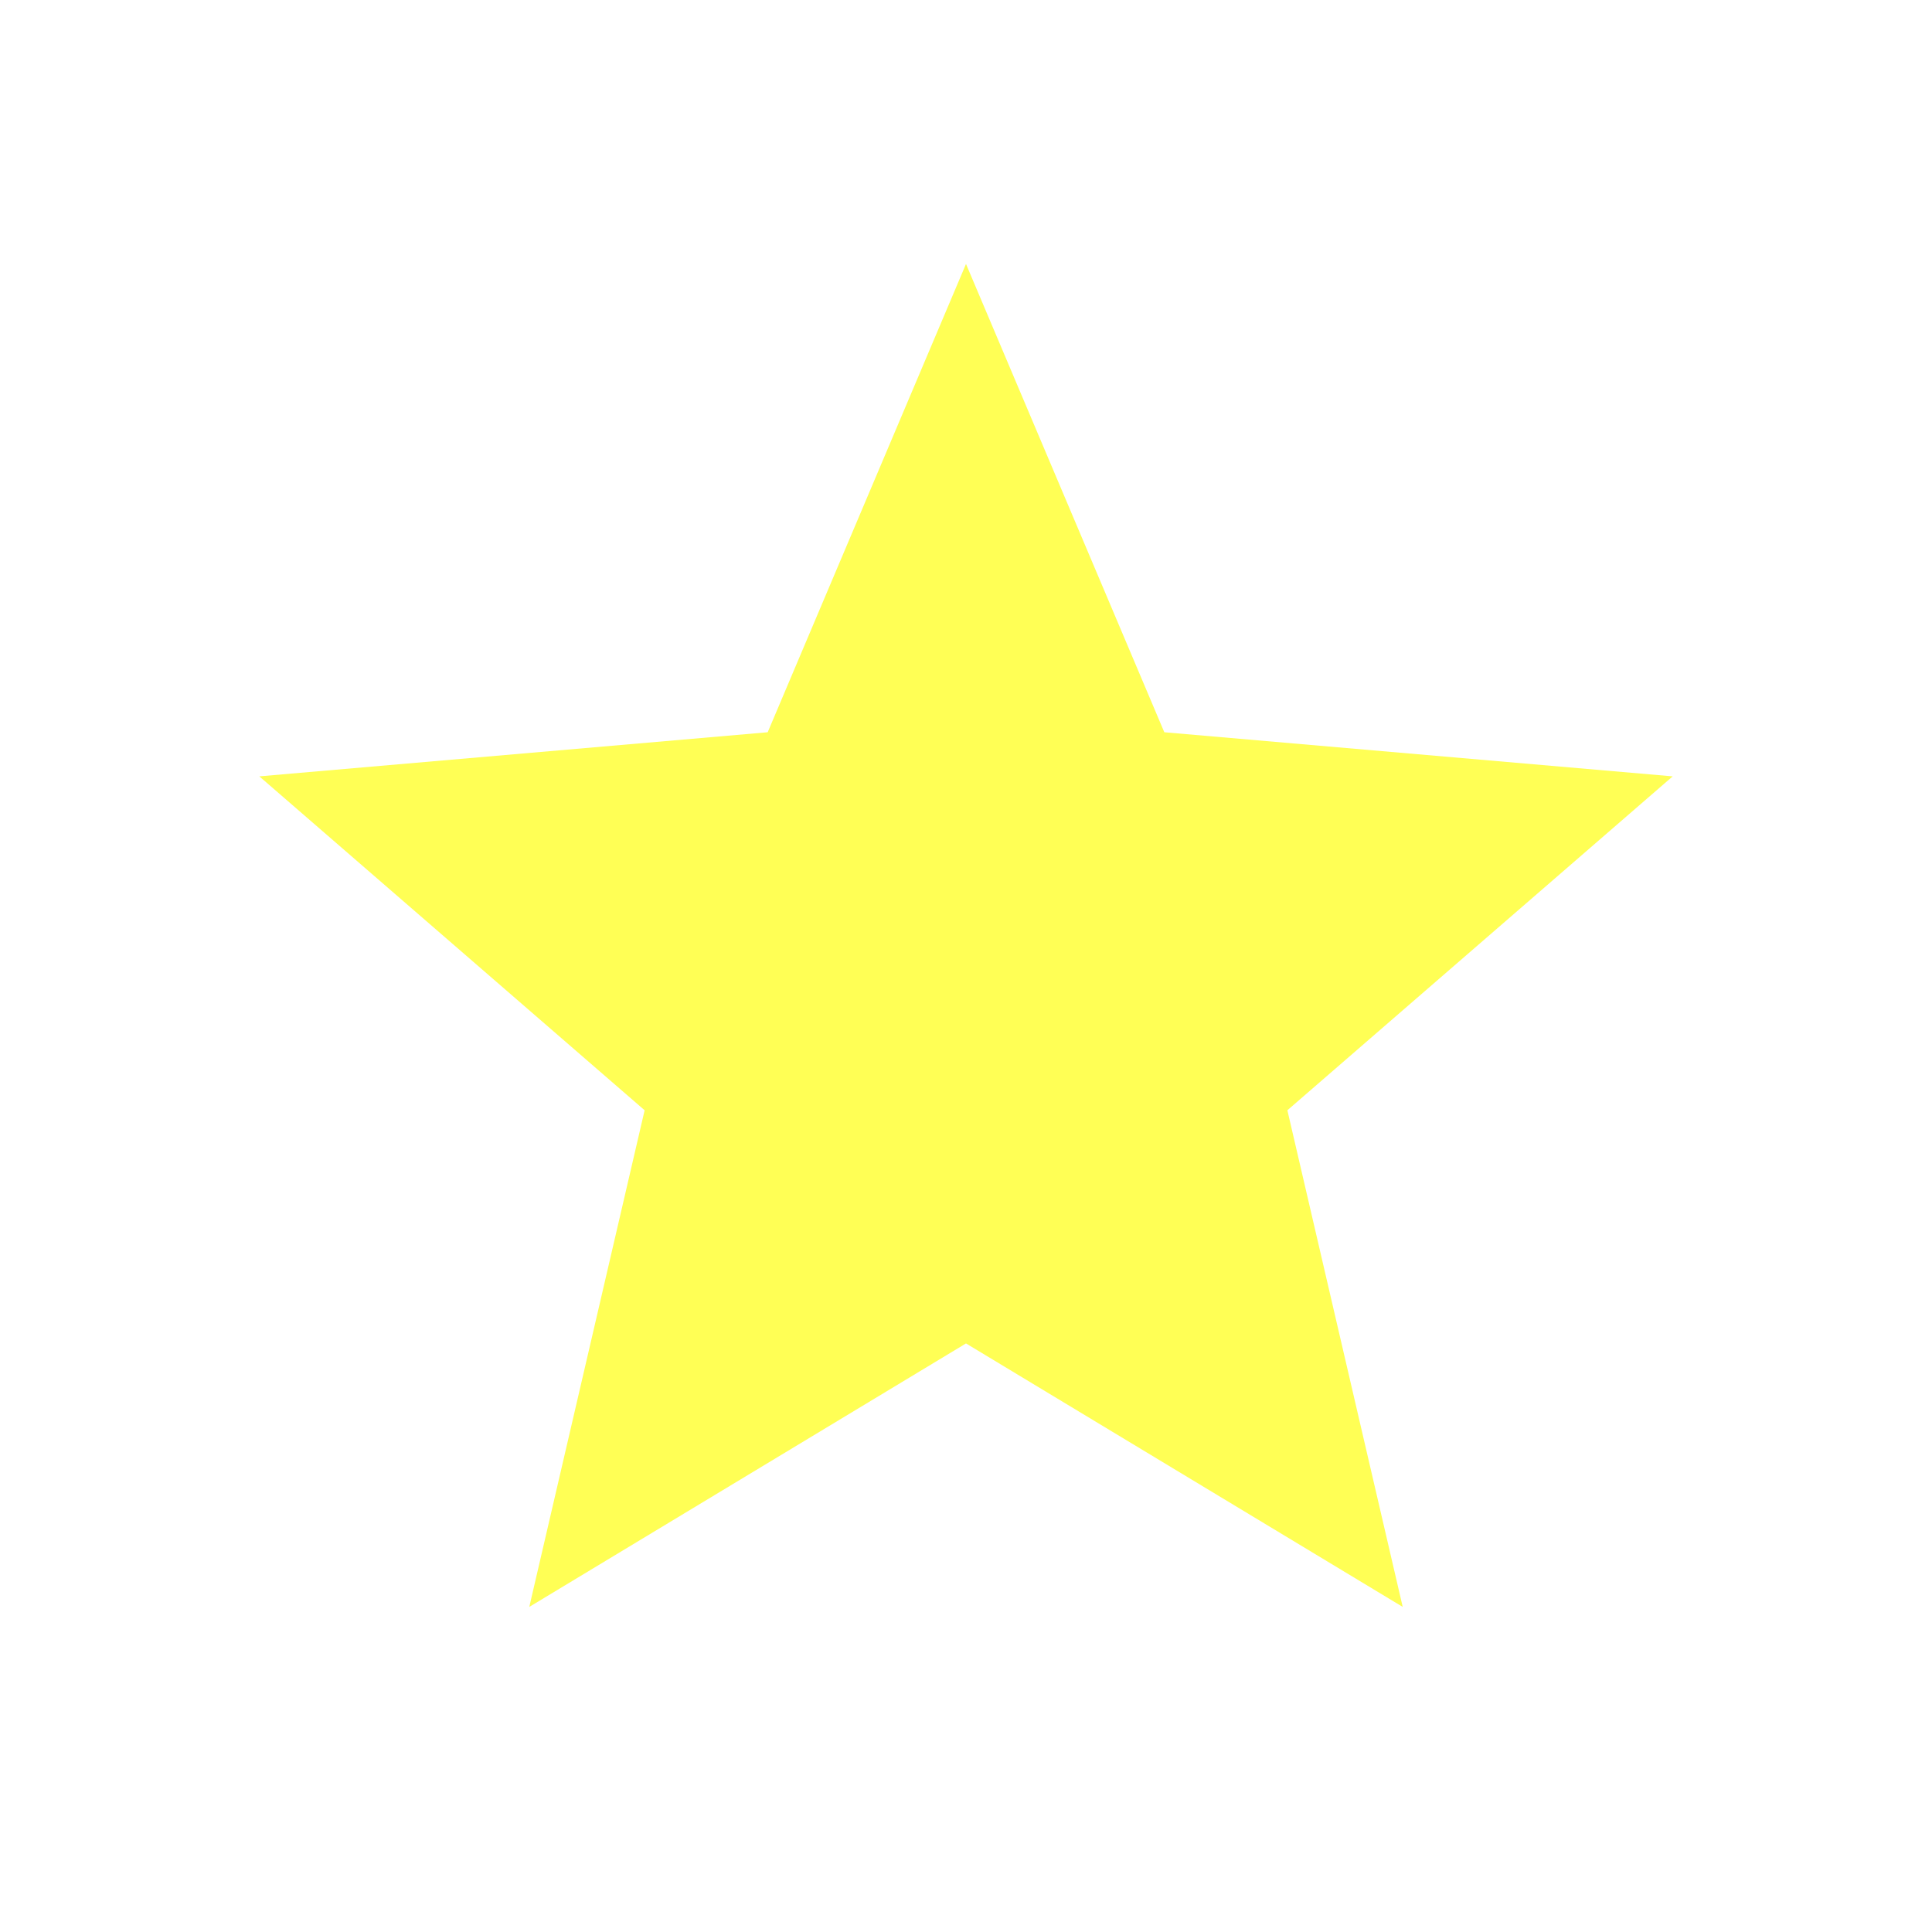
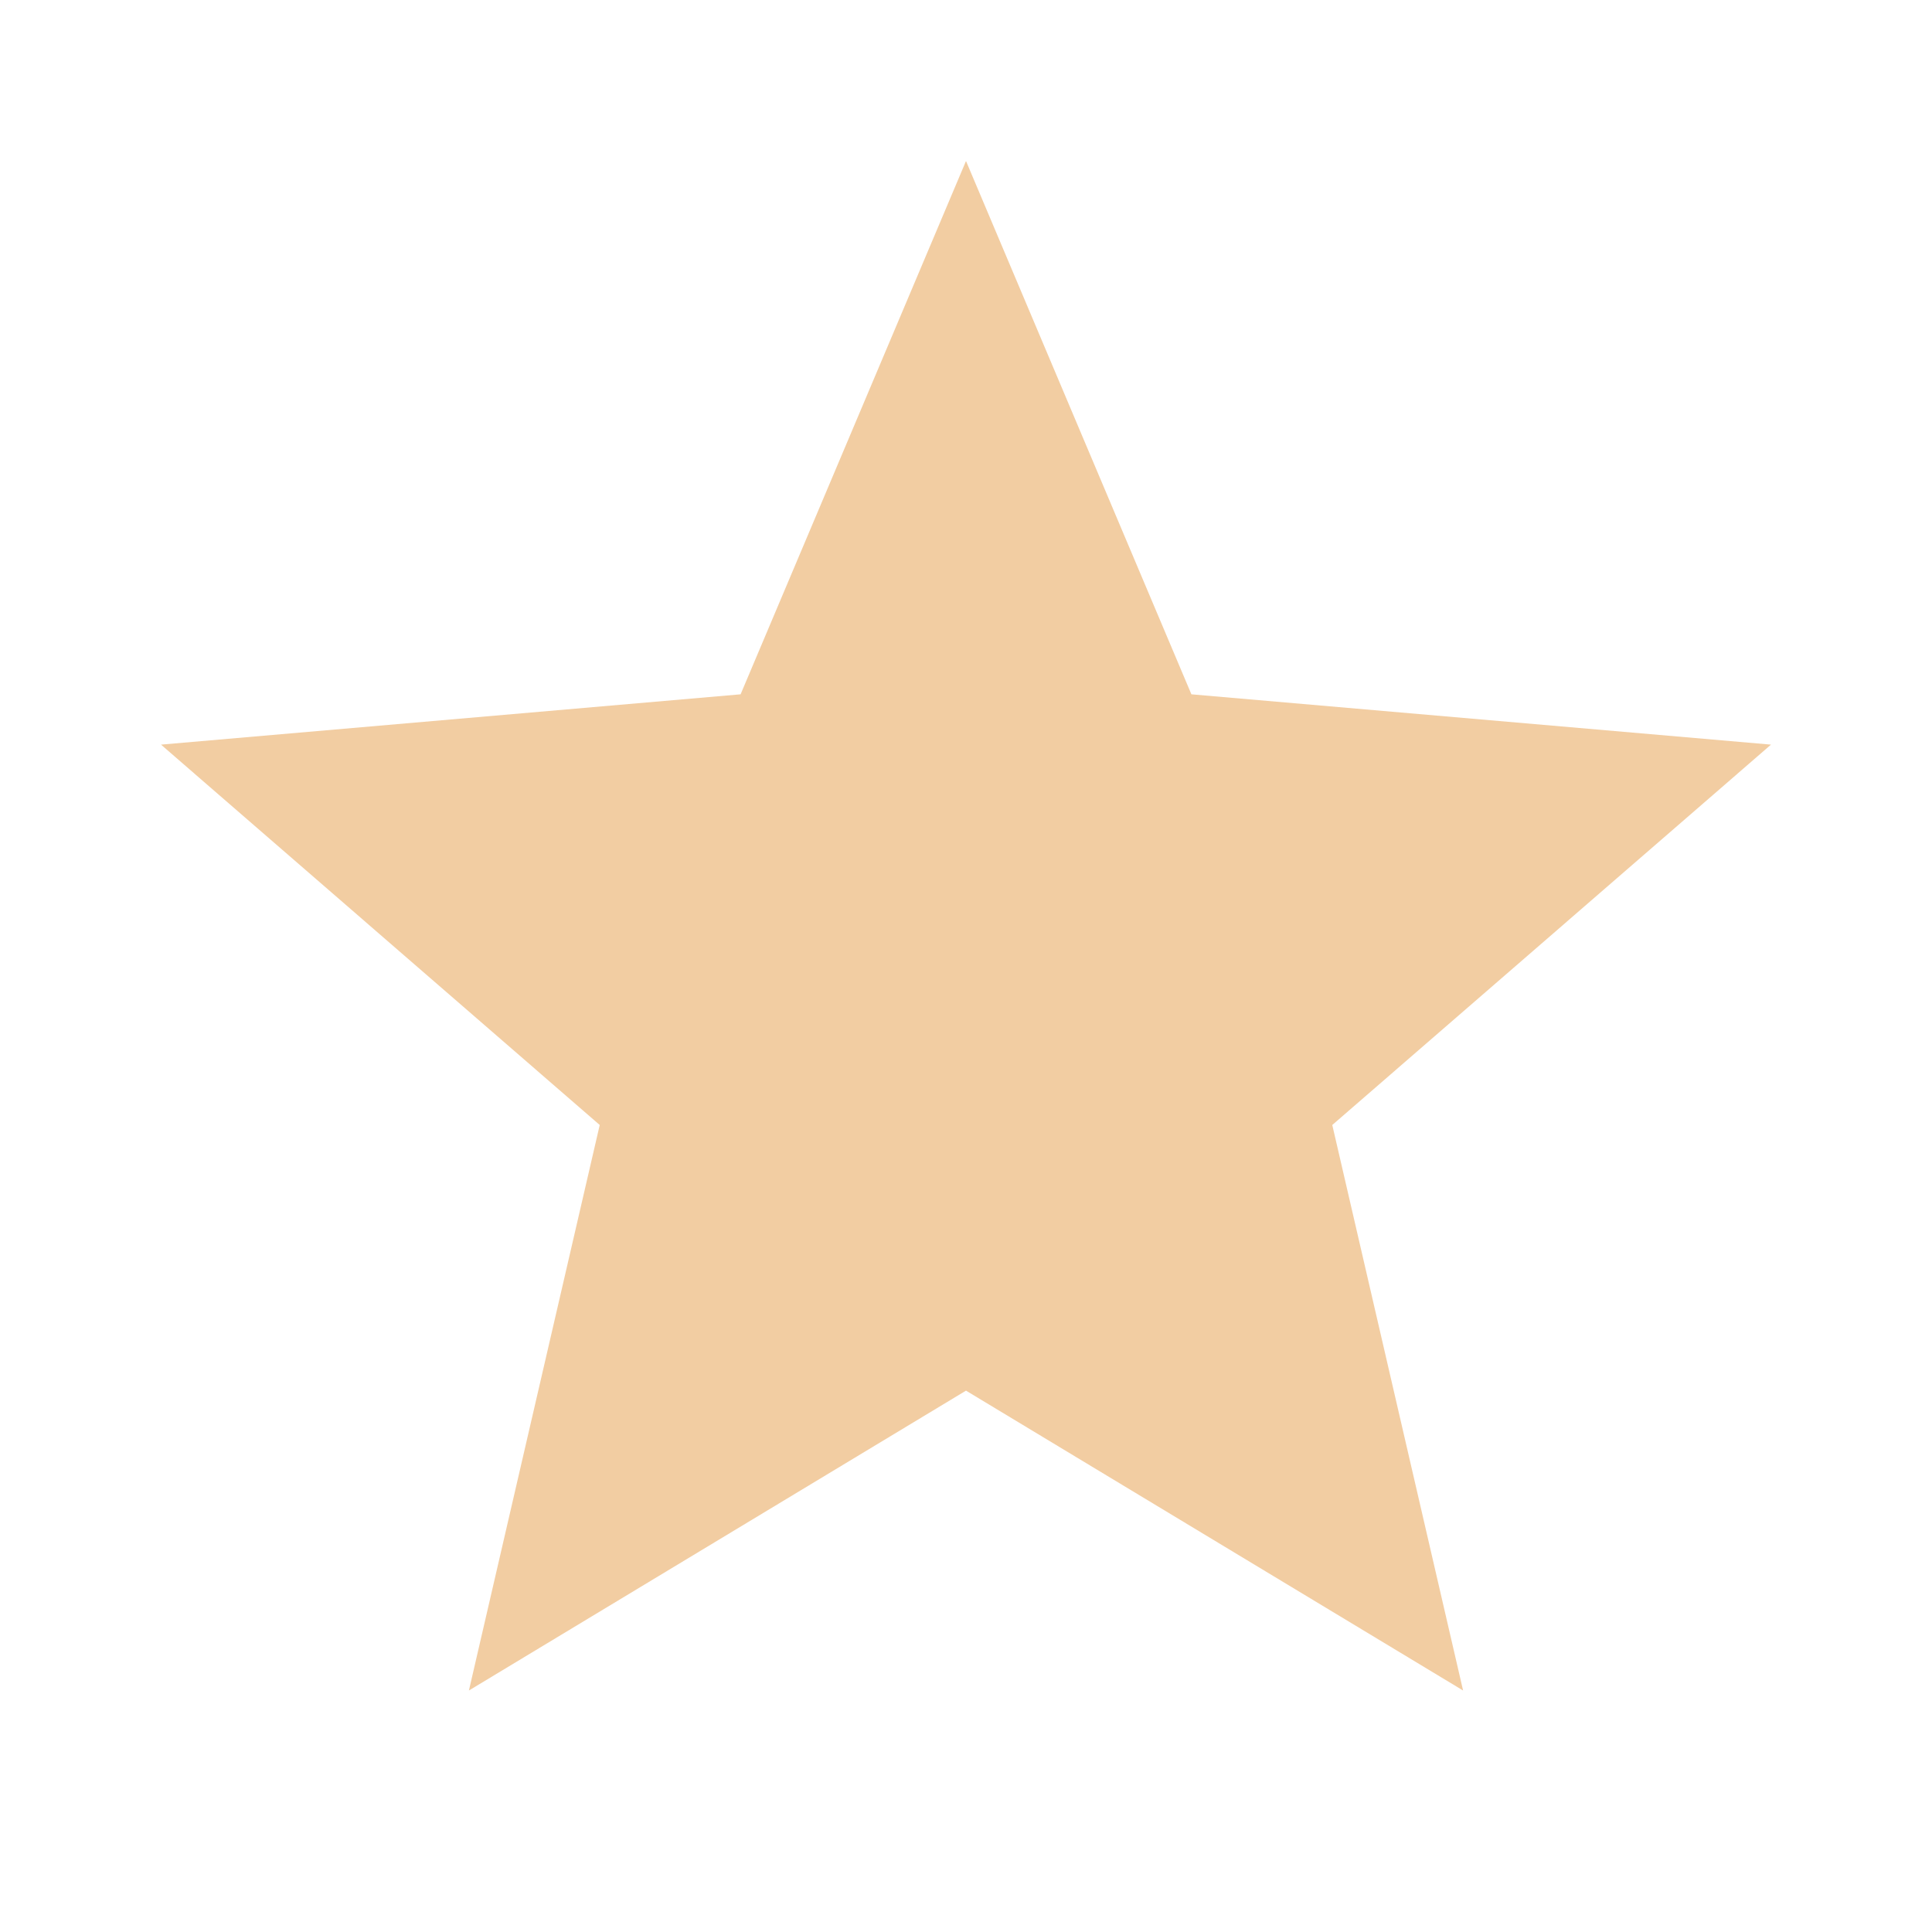
- <svg xmlns="http://www.w3.org/2000/svg" height="24px" viewBox="0 -960 960 960" width="24px" fill="#FFFF55">
-   <path d="m263-161.54 57.31-246.77-191.46-165.92 252.61-21.92L480-828.84l98.54 232.69 252.61 21.92-191.46 165.92L697-161.54 480-292.46 263-161.54Z" />
+ <svg xmlns="http://www.w3.org/2000/svg" height="24px" viewBox="0 -960 960 960" width="24px" fill="#F2CDA2">
+   <path d="m233-120 65-281L80-590l288-25 112-265 112 265 288 25-218 189 65 281-247-149-247 149Z" />
</svg>
